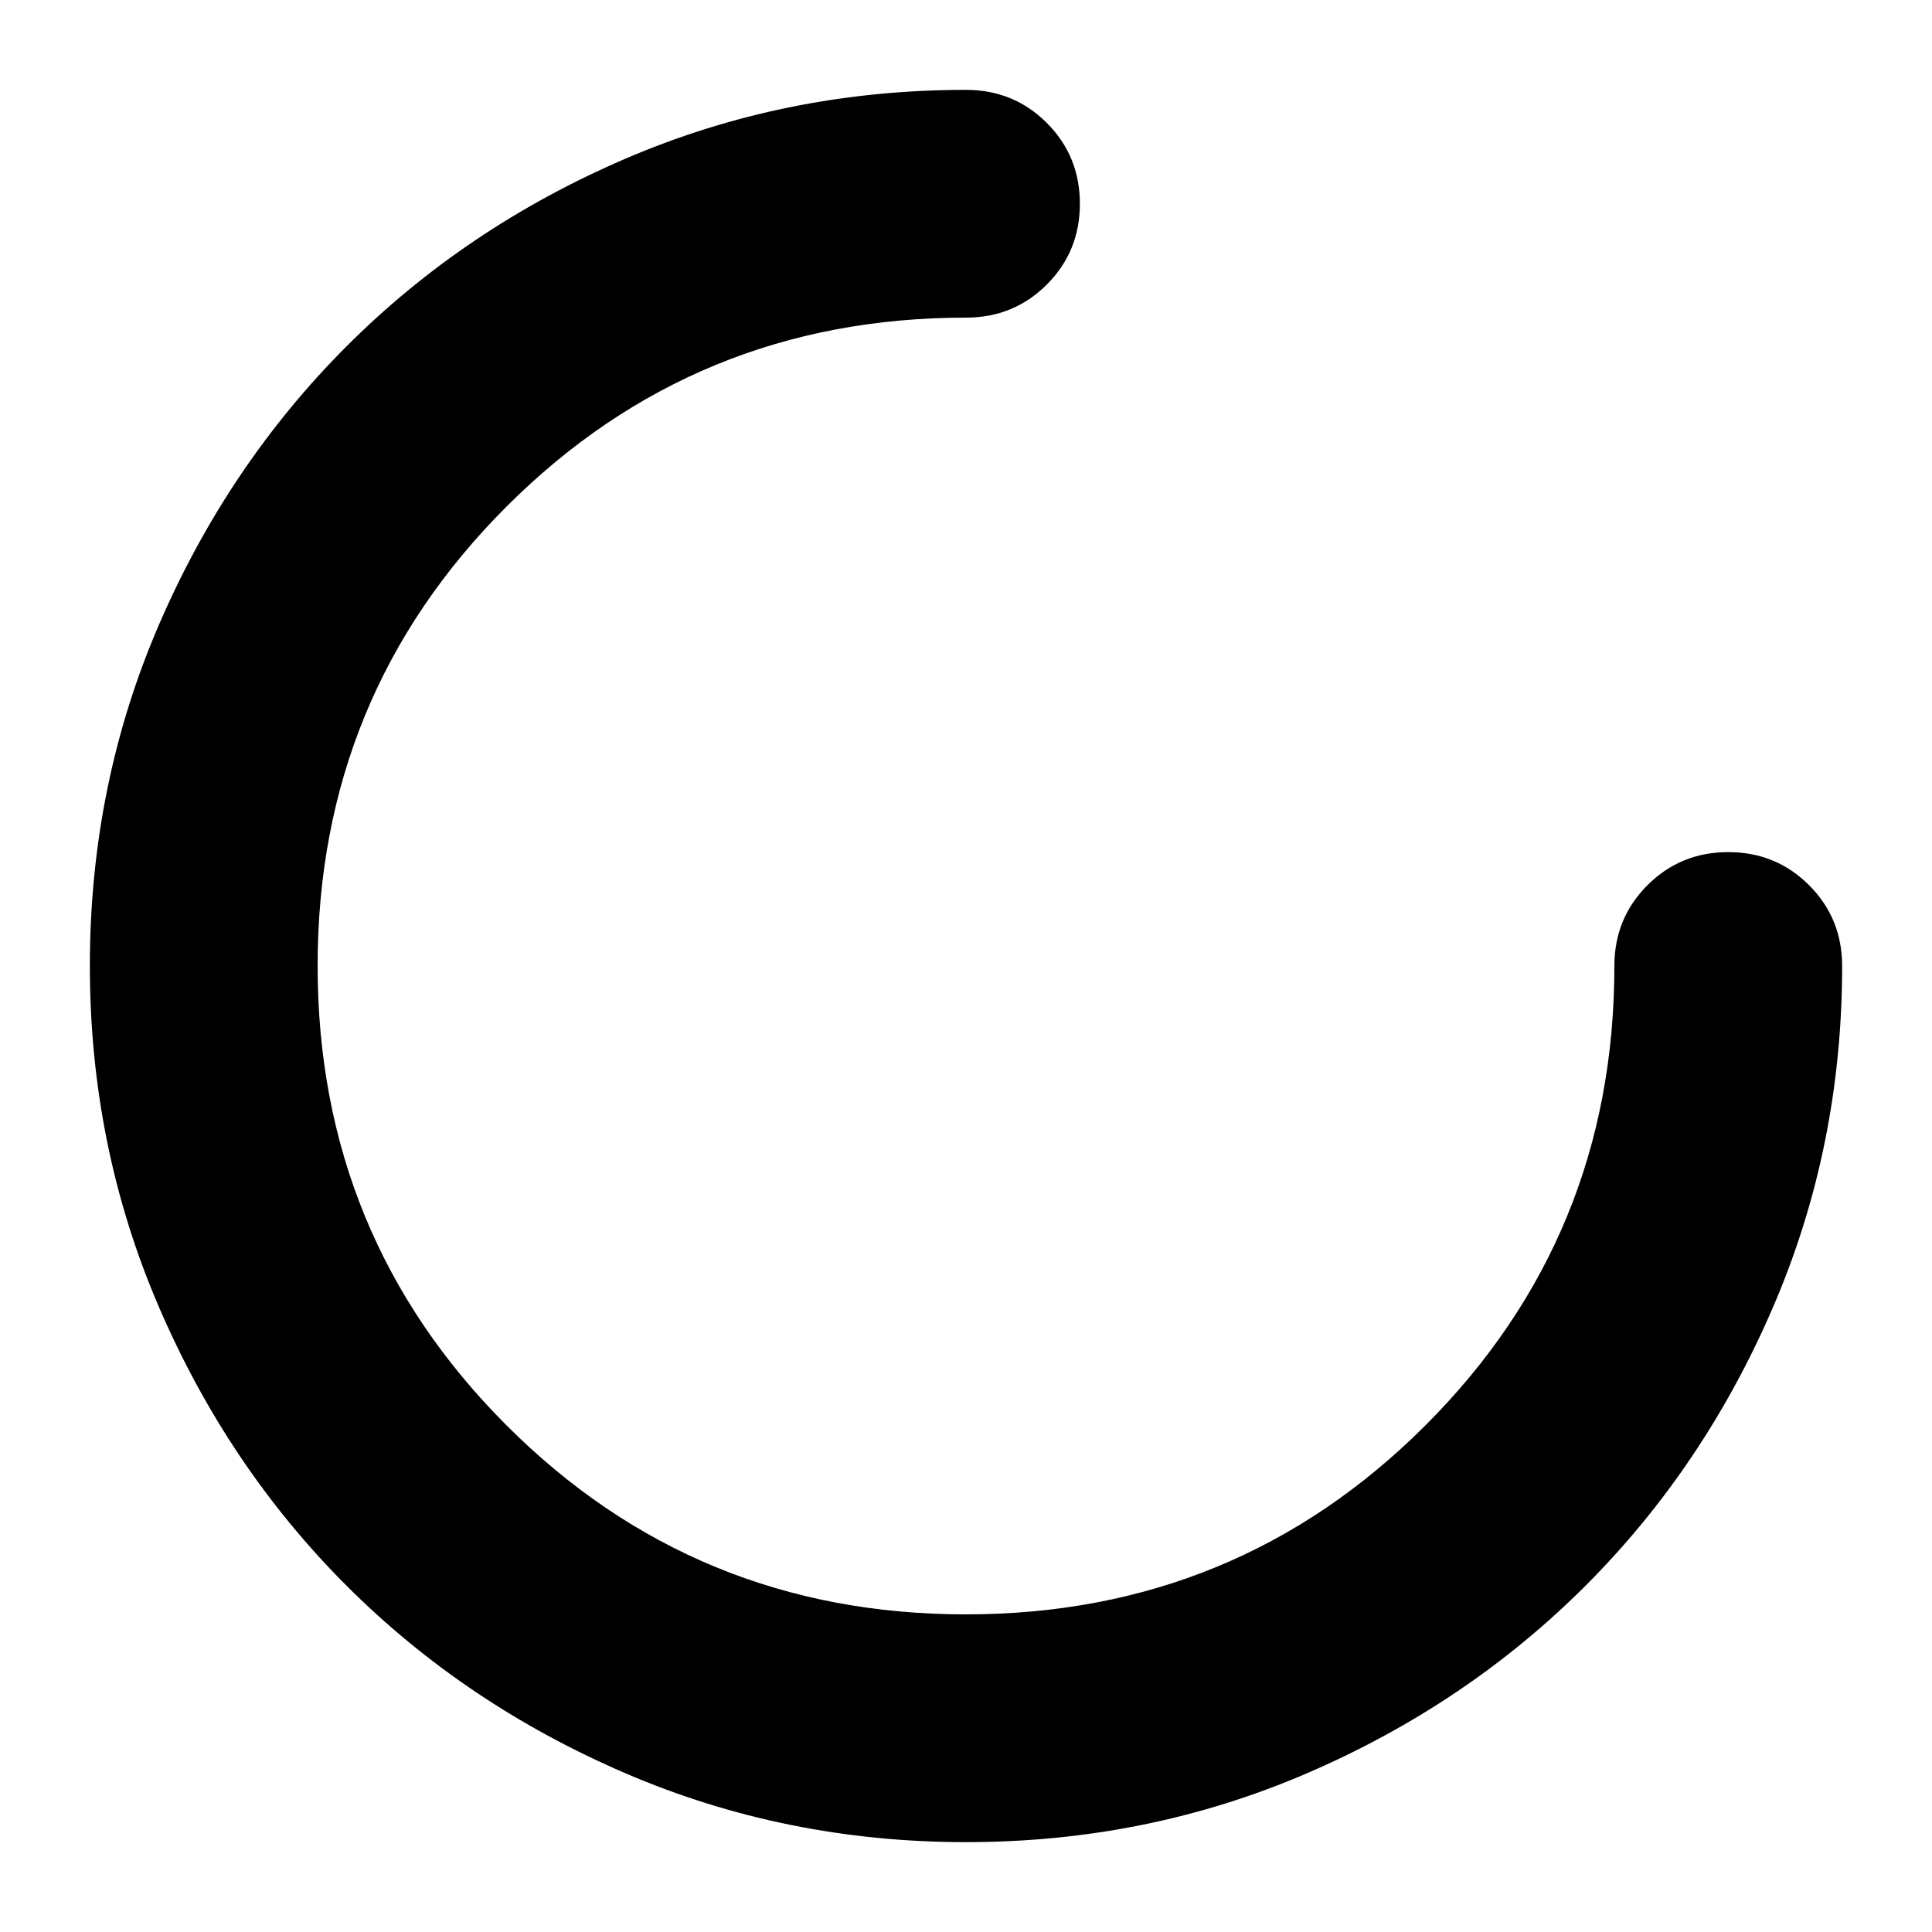
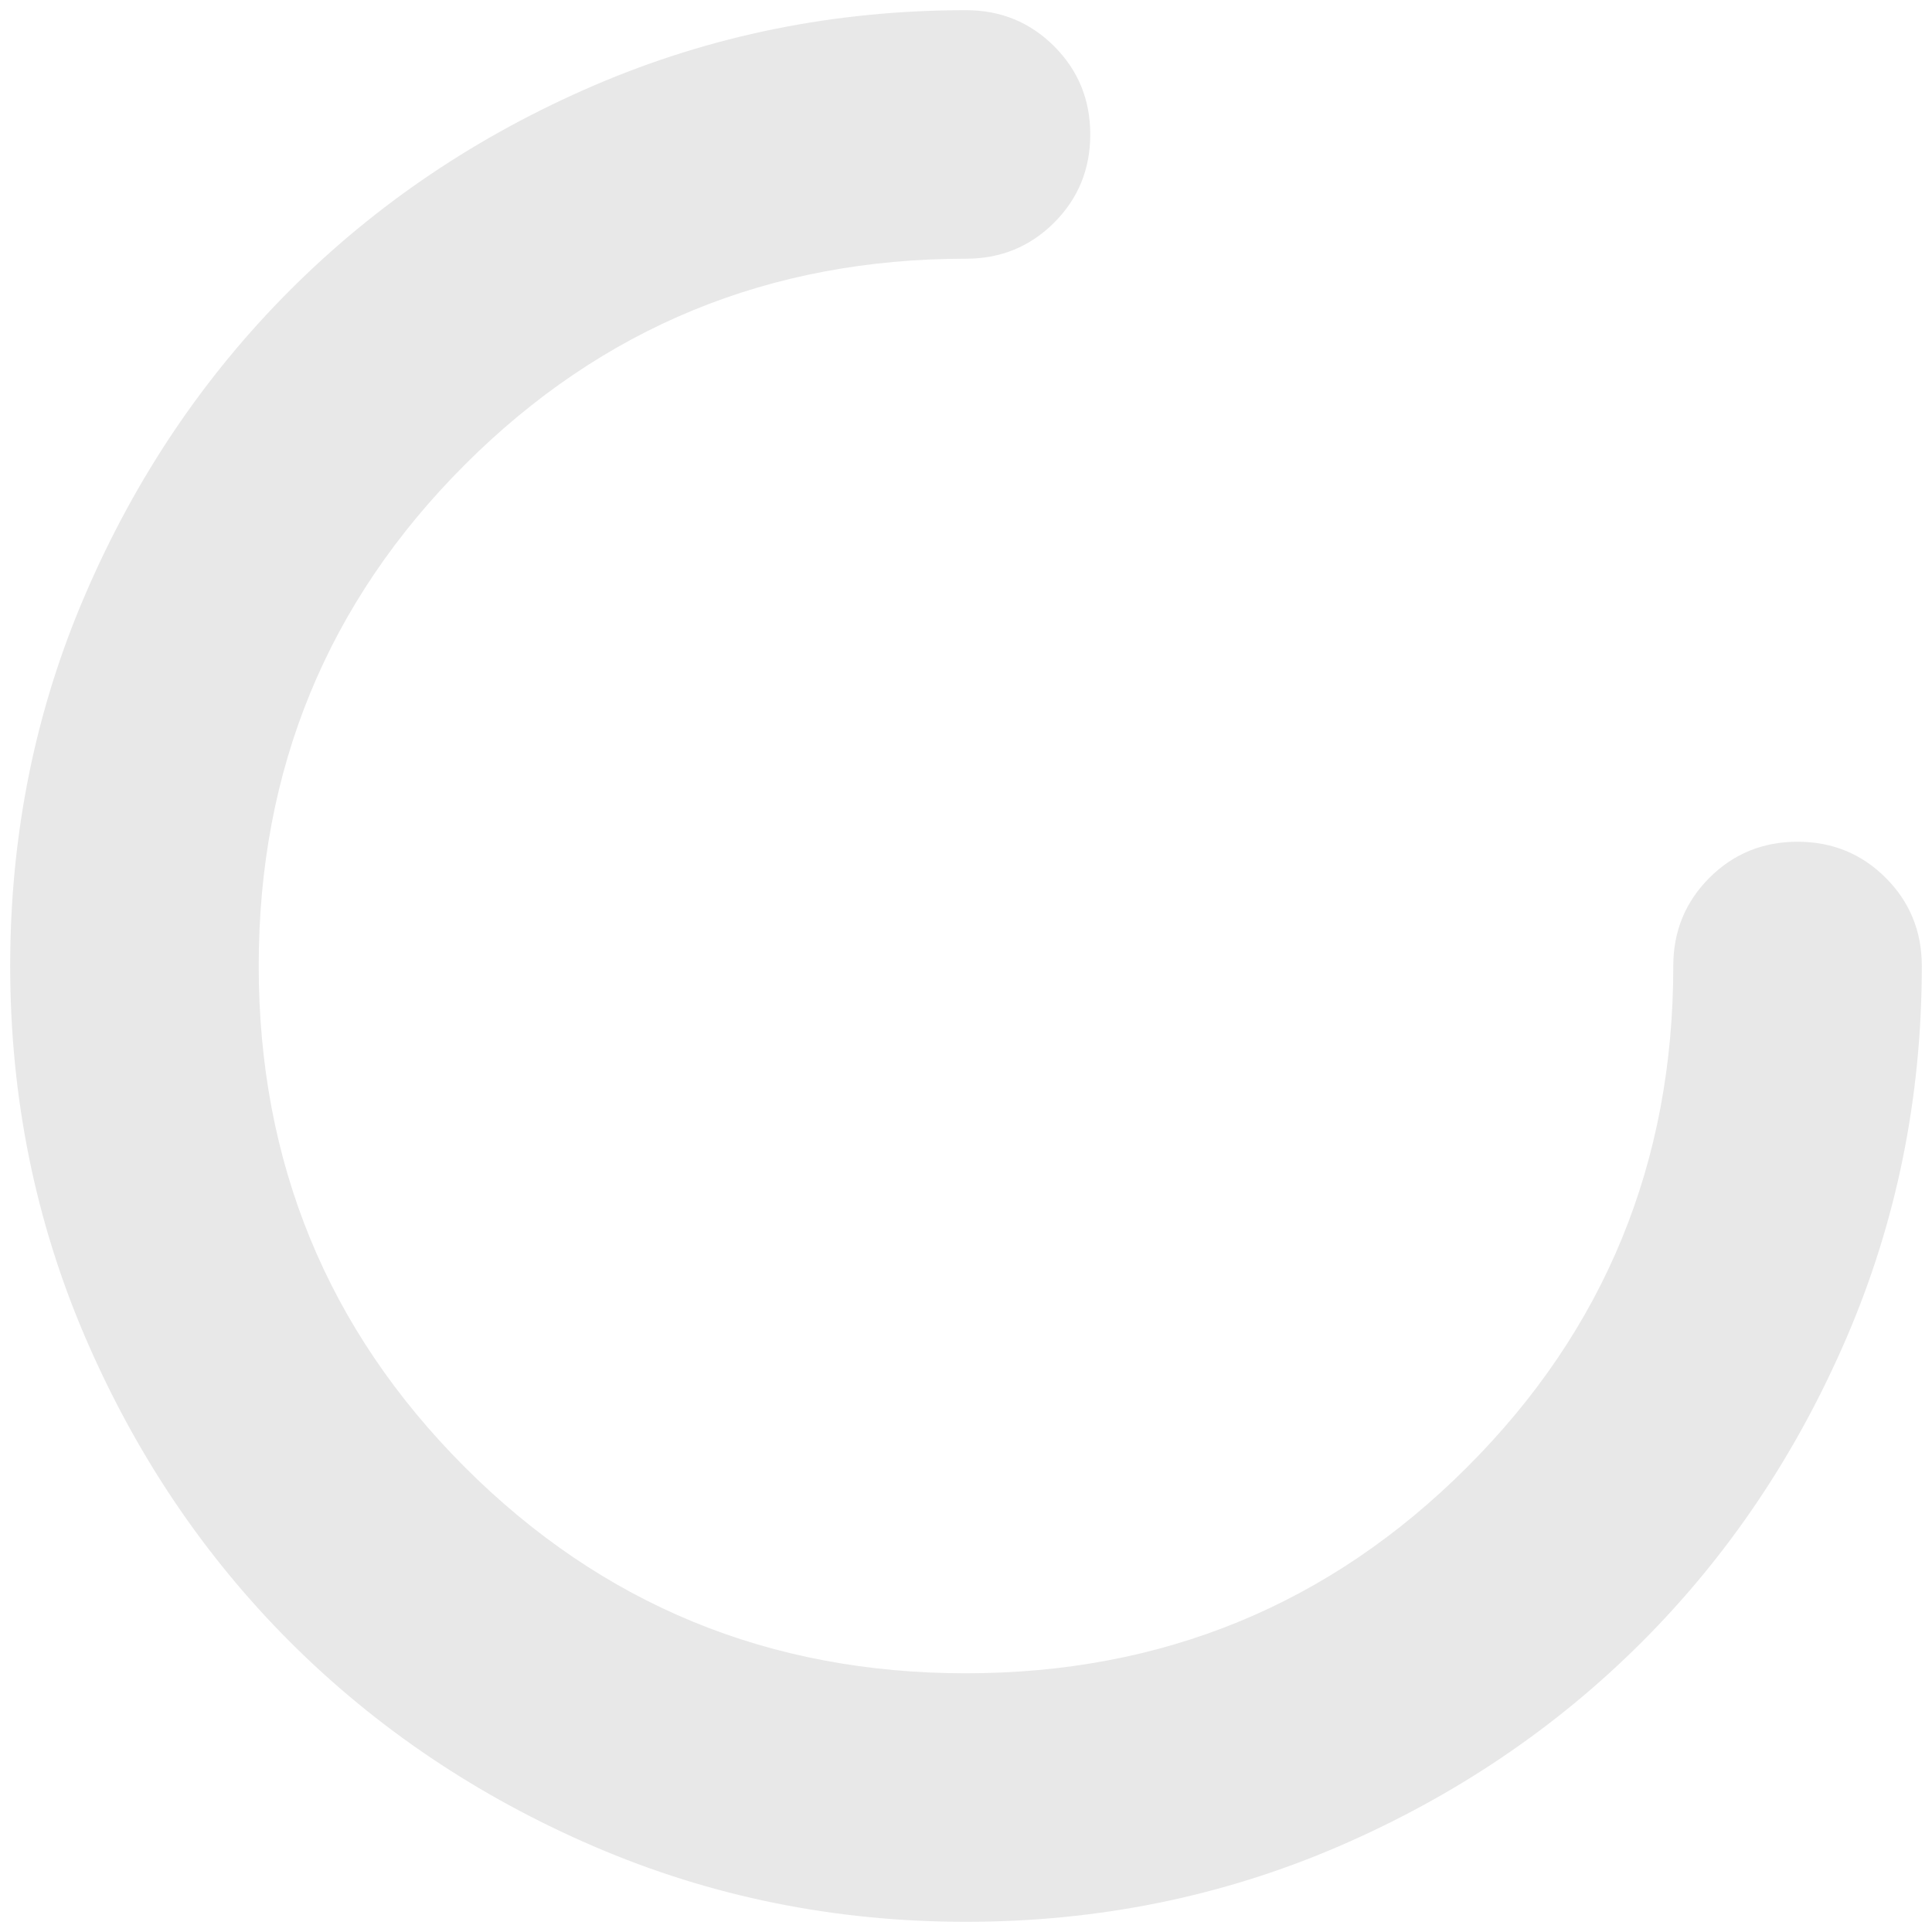
- <svg xmlns="http://www.w3.org/2000/svg" height="24" viewBox="0 -960 960 960" width="24">
-   <path d="M480-44.652q-89.714 0-169.306-34.257-79.592-34.257-138.56-93.225-58.968-58.968-93.225-138.56Q44.652-390.286 44.652-480q0-89.991 34.254-169.406 34.255-79.416 93.218-138.44t138.562-93.263q79.6-34.239 169.314-34.239 23.721 0 40.154 16.433 16.433 16.433 16.433 40.154 0 23.721-16.433 40.154-16.433 16.433-40.154 16.433-134.41 0-228.292 93.865t-93.882 228.25q0 134.385 93.865 228.309t228.25 93.924q134.385 0 228.309-93.882T802.174-480q0-23.721 16.433-40.154 16.433-16.433 40.154-16.433 23.721 0 40.154 16.433 16.433 16.433 16.433 40.154 0 89.714-34.254 169.317-34.255 79.602-93.218 138.577-58.963 58.976-138.408 93.215Q570.024-44.652 480-44.652Z" />
+ <svg xmlns="http://www.w3.org/2000/svg" width="22" height="22" viewBox="0 0 22 22" fill="none">
+   <path d="M11 21.884C9.505 21.884 8.094 21.598 6.767 21.027C5.441 20.456 4.286 19.679 3.303 18.697C2.32 17.714 1.544 16.559 0.973 15.233C0.402 13.906 0.116 12.495 0.116 11C0.116 9.5 0.402 8.088 0.973 6.765C1.543 5.441 2.32 4.287 3.303 3.304C4.286 2.32 5.44 1.543 6.767 0.972C8.094 0.402 9.505 0.116 11 0.116C11.395 0.116 11.73 0.253 12.004 0.527C12.278 0.801 12.415 1.136 12.415 1.531C12.415 1.926 12.278 2.261 12.004 2.535C11.73 2.809 11.395 2.946 11 2.946C8.76 2.946 6.857 3.728 5.293 5.292C3.728 6.857 2.946 8.759 2.946 10.998C2.946 13.238 3.728 15.141 5.292 16.706C6.857 18.272 8.759 19.054 10.998 19.054C13.238 19.054 15.141 18.272 16.706 16.707C18.272 15.143 19.054 13.24 19.054 11C19.054 10.605 19.191 10.27 19.465 9.996C19.739 9.722 20.074 9.585 20.469 9.585C20.864 9.585 21.199 9.722 21.473 9.996C21.747 10.27 21.884 10.605 21.884 11C21.884 12.495 21.598 13.906 21.027 15.233C20.456 16.559 19.68 17.714 18.697 18.697C17.714 19.68 16.561 20.457 15.237 21.028C13.912 21.598 12.5 21.884 11 21.884Z" fill="#E8E8E8" />
</svg>
